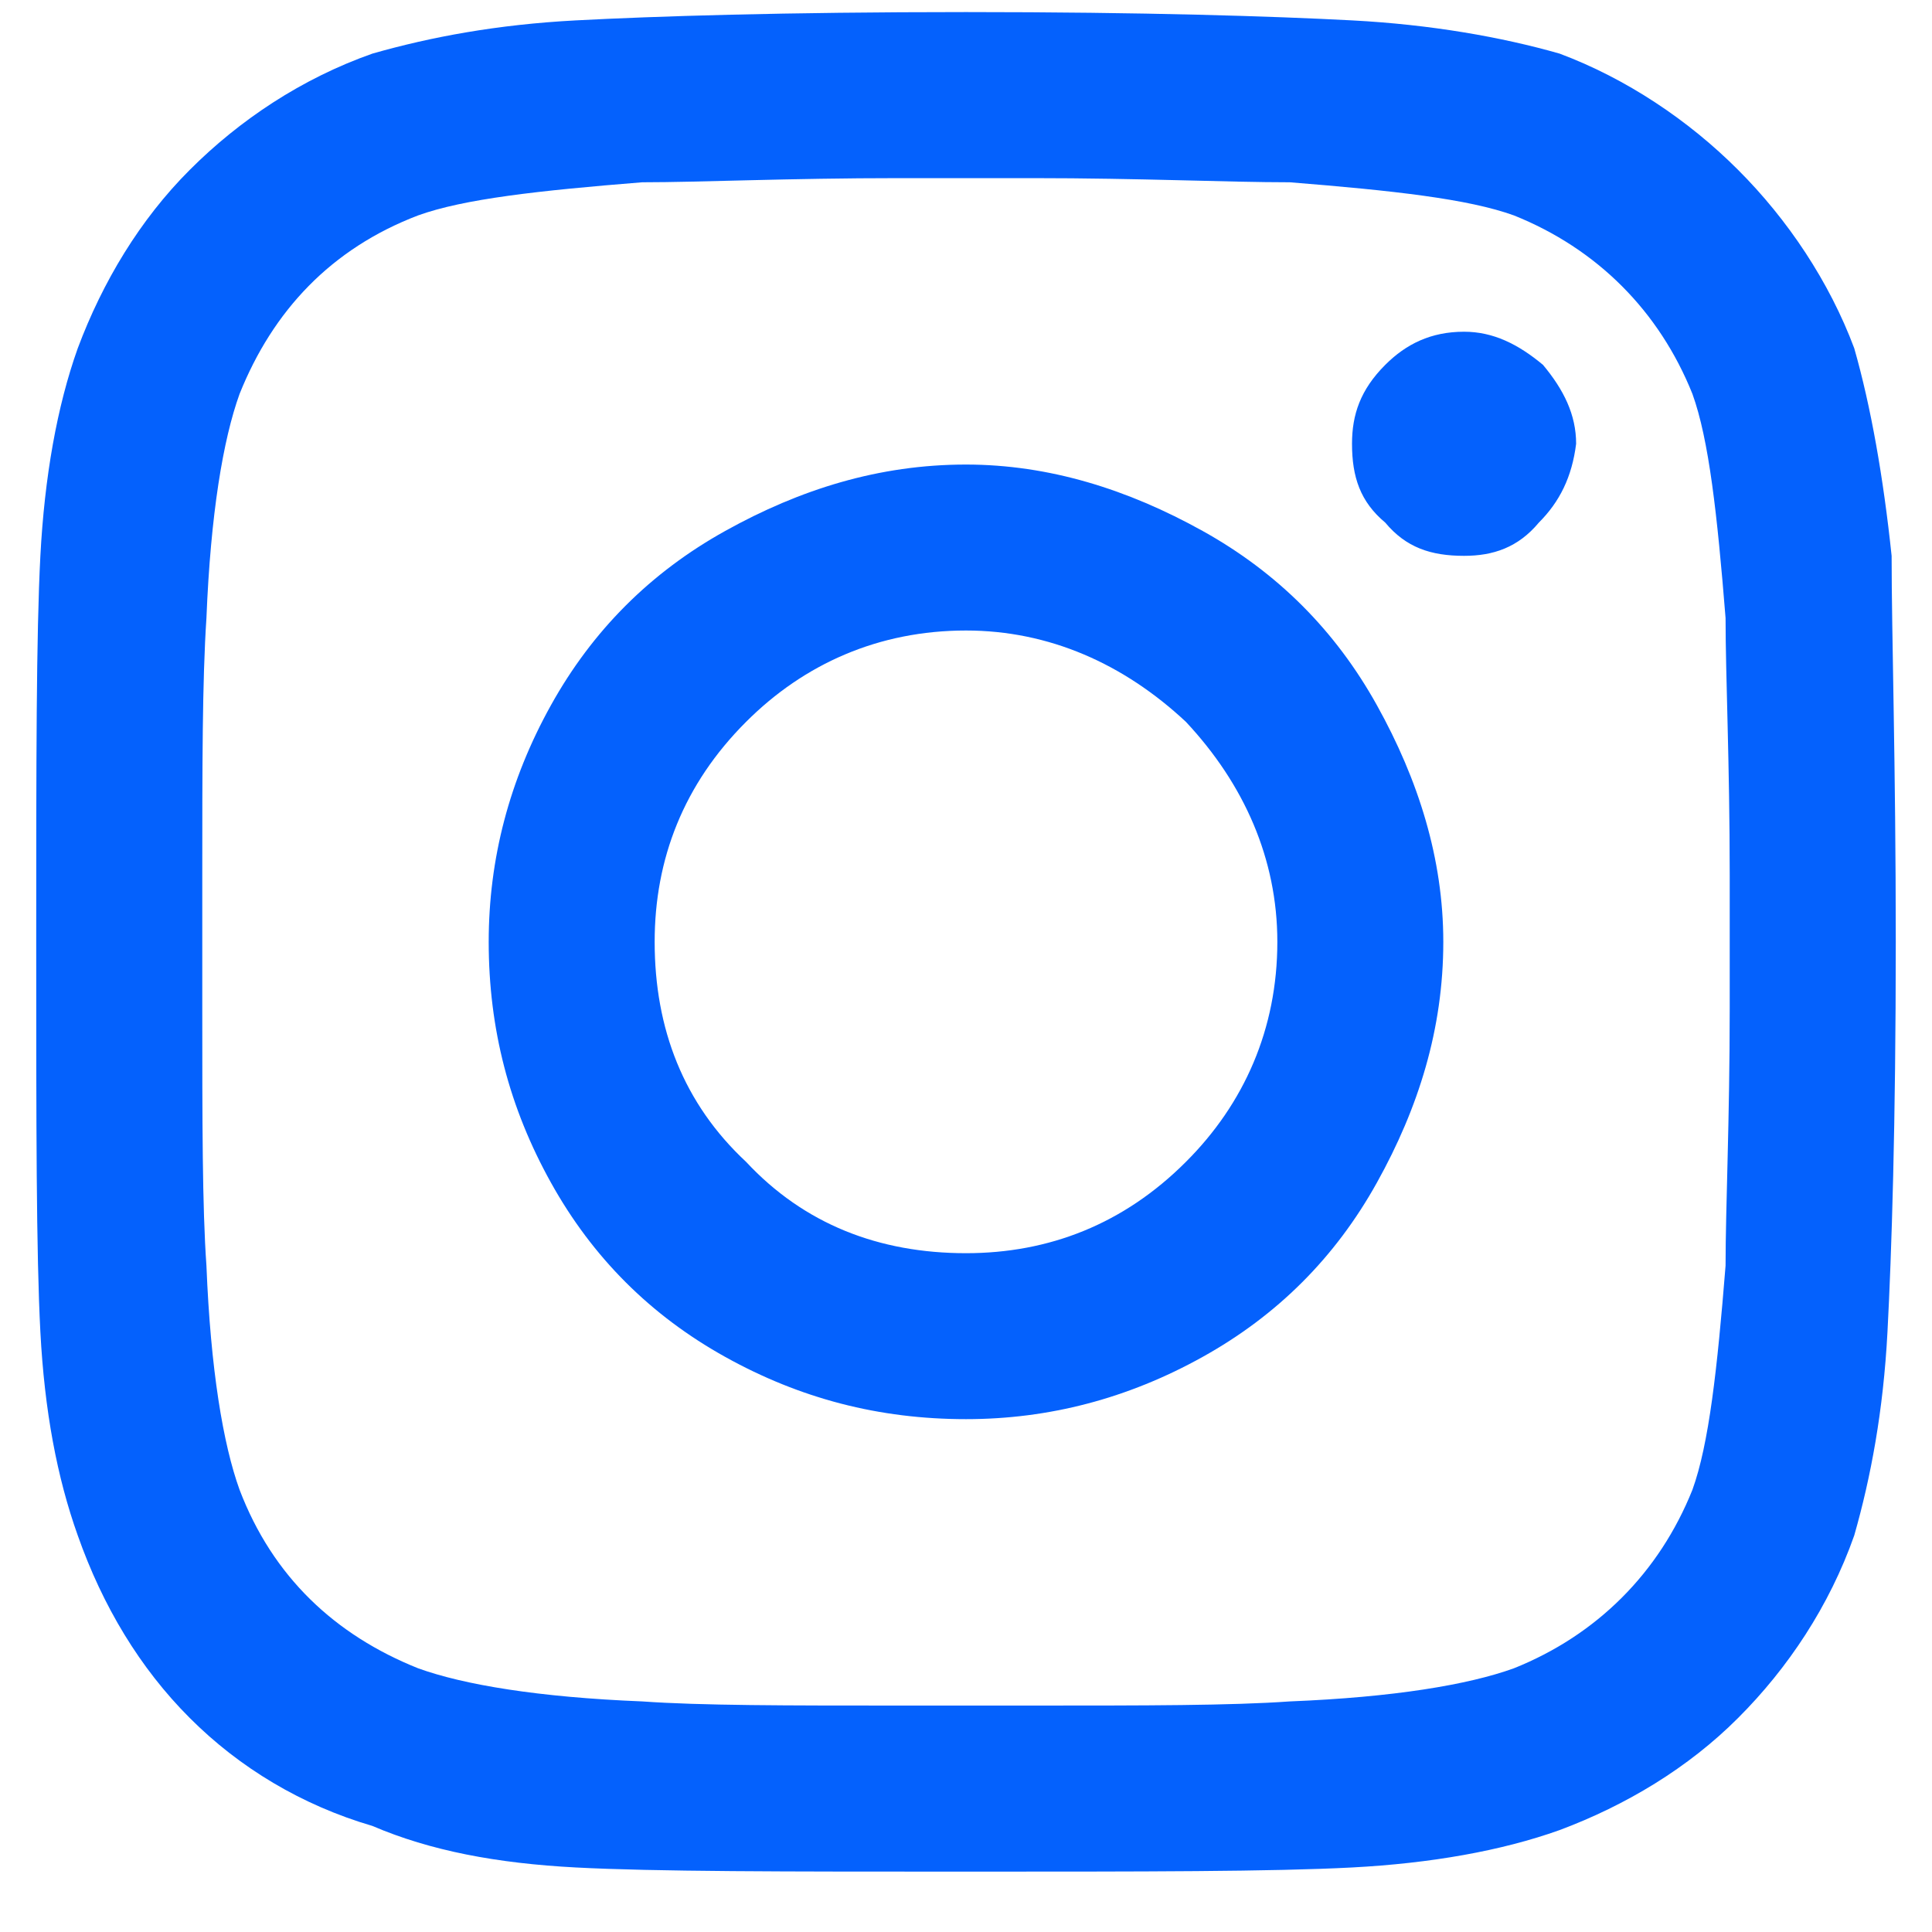
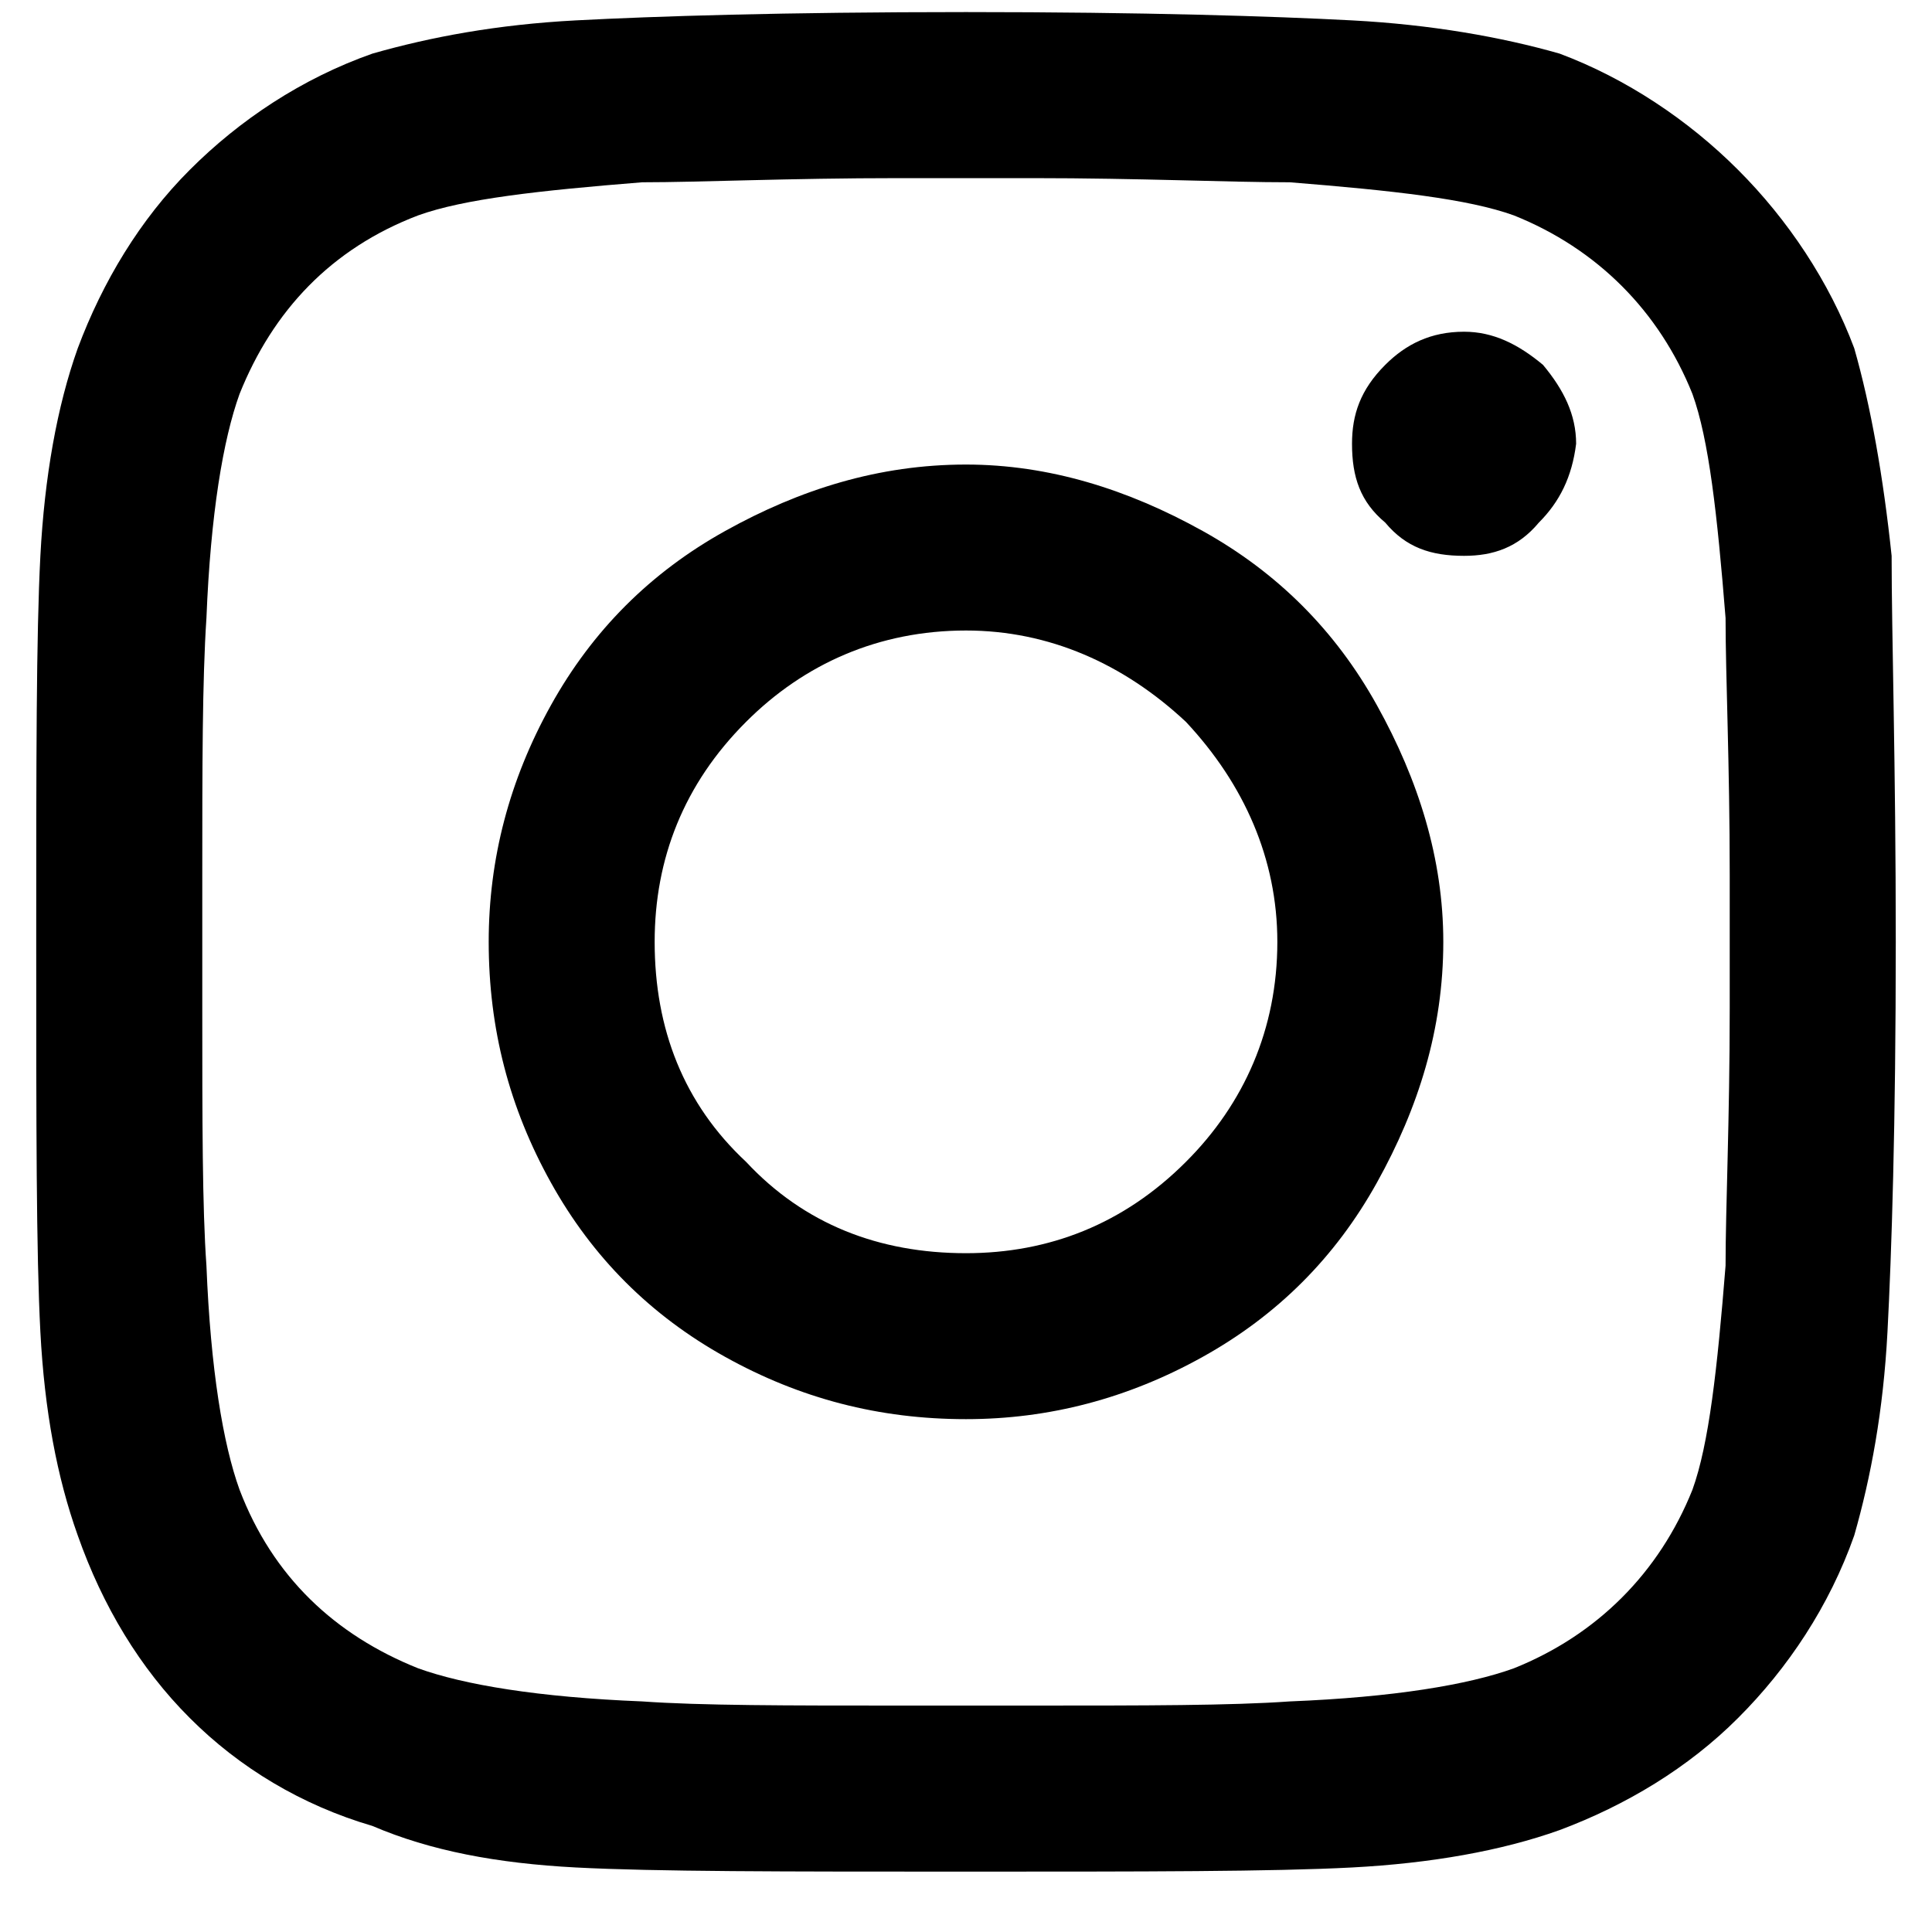
- <svg xmlns="http://www.w3.org/2000/svg" width="20" height="20" viewBox="0 0 20 20" fill="none">
-   <path d="M10 4.809C10.859 4.809 11.676 5.066 12.449 5.496C13.223 5.926 13.824 6.527 14.254 7.301C14.684 8.074 14.941 8.891 14.941 9.75C14.941 10.652 14.684 11.469 14.254 12.242C13.824 13.016 13.223 13.617 12.449 14.047C11.676 14.477 10.859 14.691 10 14.691C9.098 14.691 8.281 14.477 7.508 14.047C6.734 13.617 6.133 13.016 5.703 12.242C5.273 11.469 5.059 10.652 5.059 9.75C5.059 8.891 5.273 8.074 5.703 7.301C6.133 6.527 6.734 5.926 7.508 5.496C8.281 5.066 9.098 4.809 10 4.809ZM10 12.973C10.859 12.973 11.633 12.672 12.277 12.027C12.879 11.426 13.223 10.652 13.223 9.75C13.223 8.891 12.879 8.117 12.277 7.473C11.633 6.871 10.859 6.527 10 6.527C9.098 6.527 8.324 6.871 7.723 7.473C7.078 8.117 6.777 8.891 6.777 9.75C6.777 10.652 7.078 11.426 7.723 12.027C8.324 12.672 9.098 12.973 10 12.973ZM16.316 4.594C16.316 4.293 16.188 4.035 15.973 3.777C15.715 3.562 15.457 3.434 15.156 3.434C14.812 3.434 14.555 3.562 14.34 3.777C14.082 4.035 13.996 4.293 13.996 4.594C13.996 4.938 14.082 5.195 14.34 5.41C14.555 5.668 14.812 5.754 15.156 5.754C15.457 5.754 15.715 5.668 15.93 5.41C16.145 5.195 16.273 4.938 16.316 4.594ZM19.582 5.754C19.582 6.57 19.625 7.902 19.625 9.75C19.625 11.641 19.582 12.973 19.539 13.789C19.496 14.605 19.367 15.293 19.195 15.895C18.938 16.625 18.508 17.27 17.992 17.785C17.477 18.301 16.832 18.688 16.145 18.945C15.543 19.16 14.812 19.289 13.996 19.332C13.18 19.375 11.848 19.375 10 19.375C8.109 19.375 6.777 19.375 5.961 19.332C5.145 19.289 4.457 19.16 3.855 18.902C3.125 18.688 2.48 18.301 1.965 17.785C1.449 17.27 1.062 16.625 0.805 15.895C0.59 15.293 0.461 14.605 0.418 13.789C0.375 12.973 0.375 11.641 0.375 9.75C0.375 7.902 0.375 6.57 0.418 5.754C0.461 4.938 0.59 4.207 0.805 3.605C1.062 2.918 1.449 2.273 1.965 1.758C2.48 1.242 3.125 0.812 3.855 0.555C4.457 0.383 5.145 0.254 5.961 0.211C6.777 0.168 8.109 0.125 10 0.125C11.848 0.125 13.18 0.168 13.996 0.211C14.812 0.254 15.543 0.383 16.145 0.555C16.832 0.812 17.477 1.242 17.992 1.758C18.508 2.273 18.938 2.918 19.195 3.605C19.367 4.207 19.496 4.938 19.582 5.754ZM17.52 15.422C17.691 14.949 17.777 14.176 17.863 13.102C17.863 12.5 17.906 11.598 17.906 10.438V9.062C17.906 7.902 17.863 7 17.863 6.398C17.777 5.324 17.691 4.551 17.52 4.078C17.176 3.219 16.531 2.574 15.672 2.23C15.199 2.059 14.426 1.973 13.352 1.887C12.707 1.887 11.805 1.844 10.688 1.844H9.312C8.152 1.844 7.25 1.887 6.648 1.887C5.574 1.973 4.801 2.059 4.328 2.23C3.426 2.574 2.824 3.219 2.48 4.078C2.309 4.551 2.18 5.324 2.137 6.398C2.094 7.043 2.094 7.945 2.094 9.062V10.438C2.094 11.598 2.094 12.5 2.137 13.102C2.18 14.176 2.309 14.949 2.48 15.422C2.824 16.324 3.469 16.926 4.328 17.27C4.801 17.441 5.574 17.57 6.648 17.613C7.25 17.656 8.152 17.656 9.312 17.656H10.688C11.848 17.656 12.75 17.656 13.352 17.613C14.426 17.57 15.199 17.441 15.672 17.27C16.531 16.926 17.176 16.281 17.52 15.422Z" fill="#0461FD" />
+ <svg xmlns="http://www.w3.org/2000/svg" width="20" height="20" viewBox="0 0 20 20">
+   <path d="M10 4.809C10.859 4.809 11.676 5.066 12.449 5.496C13.223 5.926 13.824 6.527 14.254 7.301C14.684 8.074 14.941 8.891 14.941 9.75C14.941 10.652 14.684 11.469 14.254 12.242C13.824 13.016 13.223 13.617 12.449 14.047C11.676 14.477 10.859 14.691 10 14.691C9.098 14.691 8.281 14.477 7.508 14.047C6.734 13.617 6.133 13.016 5.703 12.242C5.273 11.469 5.059 10.652 5.059 9.75C5.059 8.891 5.273 8.074 5.703 7.301C6.133 6.527 6.734 5.926 7.508 5.496C8.281 5.066 9.098 4.809 10 4.809ZM10 12.973C10.859 12.973 11.633 12.672 12.277 12.027C12.879 11.426 13.223 10.652 13.223 9.75C13.223 8.891 12.879 8.117 12.277 7.473C11.633 6.871 10.859 6.527 10 6.527C9.098 6.527 8.324 6.871 7.723 7.473C7.078 8.117 6.777 8.891 6.777 9.75C6.777 10.652 7.078 11.426 7.723 12.027C8.324 12.672 9.098 12.973 10 12.973ZM16.316 4.594C16.316 4.293 16.188 4.035 15.973 3.777C15.715 3.562 15.457 3.434 15.156 3.434C14.812 3.434 14.555 3.562 14.34 3.777C14.082 4.035 13.996 4.293 13.996 4.594C13.996 4.938 14.082 5.195 14.34 5.41C14.555 5.668 14.812 5.754 15.156 5.754C15.457 5.754 15.715 5.668 15.93 5.41C16.145 5.195 16.273 4.938 16.316 4.594ZM19.582 5.754C19.582 6.57 19.625 7.902 19.625 9.75C19.625 11.641 19.582 12.973 19.539 13.789C19.496 14.605 19.367 15.293 19.195 15.895C18.938 16.625 18.508 17.27 17.992 17.785C17.477 18.301 16.832 18.688 16.145 18.945C15.543 19.16 14.812 19.289 13.996 19.332C13.18 19.375 11.848 19.375 10 19.375C8.109 19.375 6.777 19.375 5.961 19.332C5.145 19.289 4.457 19.16 3.855 18.902C3.125 18.688 2.48 18.301 1.965 17.785C1.449 17.27 1.062 16.625 0.805 15.895C0.59 15.293 0.461 14.605 0.418 13.789C0.375 12.973 0.375 11.641 0.375 9.75C0.375 7.902 0.375 6.57 0.418 5.754C0.461 4.938 0.59 4.207 0.805 3.605C1.062 2.918 1.449 2.273 1.965 1.758C2.48 1.242 3.125 0.812 3.855 0.555C4.457 0.383 5.145 0.254 5.961 0.211C6.777 0.168 8.109 0.125 10 0.125C11.848 0.125 13.18 0.168 13.996 0.211C14.812 0.254 15.543 0.383 16.145 0.555C16.832 0.812 17.477 1.242 17.992 1.758C18.508 2.273 18.938 2.918 19.195 3.605C19.367 4.207 19.496 4.938 19.582 5.754ZM17.52 15.422C17.691 14.949 17.777 14.176 17.863 13.102C17.863 12.5 17.906 11.598 17.906 10.438V9.062C17.906 7.902 17.863 7 17.863 6.398C17.777 5.324 17.691 4.551 17.52 4.078C17.176 3.219 16.531 2.574 15.672 2.23C15.199 2.059 14.426 1.973 13.352 1.887C12.707 1.887 11.805 1.844 10.688 1.844H9.312C8.152 1.844 7.25 1.887 6.648 1.887C5.574 1.973 4.801 2.059 4.328 2.23C3.426 2.574 2.824 3.219 2.48 4.078C2.309 4.551 2.18 5.324 2.137 6.398C2.094 7.043 2.094 7.945 2.094 9.062V10.438C2.094 11.598 2.094 12.5 2.137 13.102C2.18 14.176 2.309 14.949 2.48 15.422C2.824 16.324 3.469 16.926 4.328 17.27C4.801 17.441 5.574 17.57 6.648 17.613C7.25 17.656 8.152 17.656 9.312 17.656H10.688C11.848 17.656 12.75 17.656 13.352 17.613C14.426 17.57 15.199 17.441 15.672 17.27C16.531 16.926 17.176 16.281 17.52 15.422Z" />
</svg>
